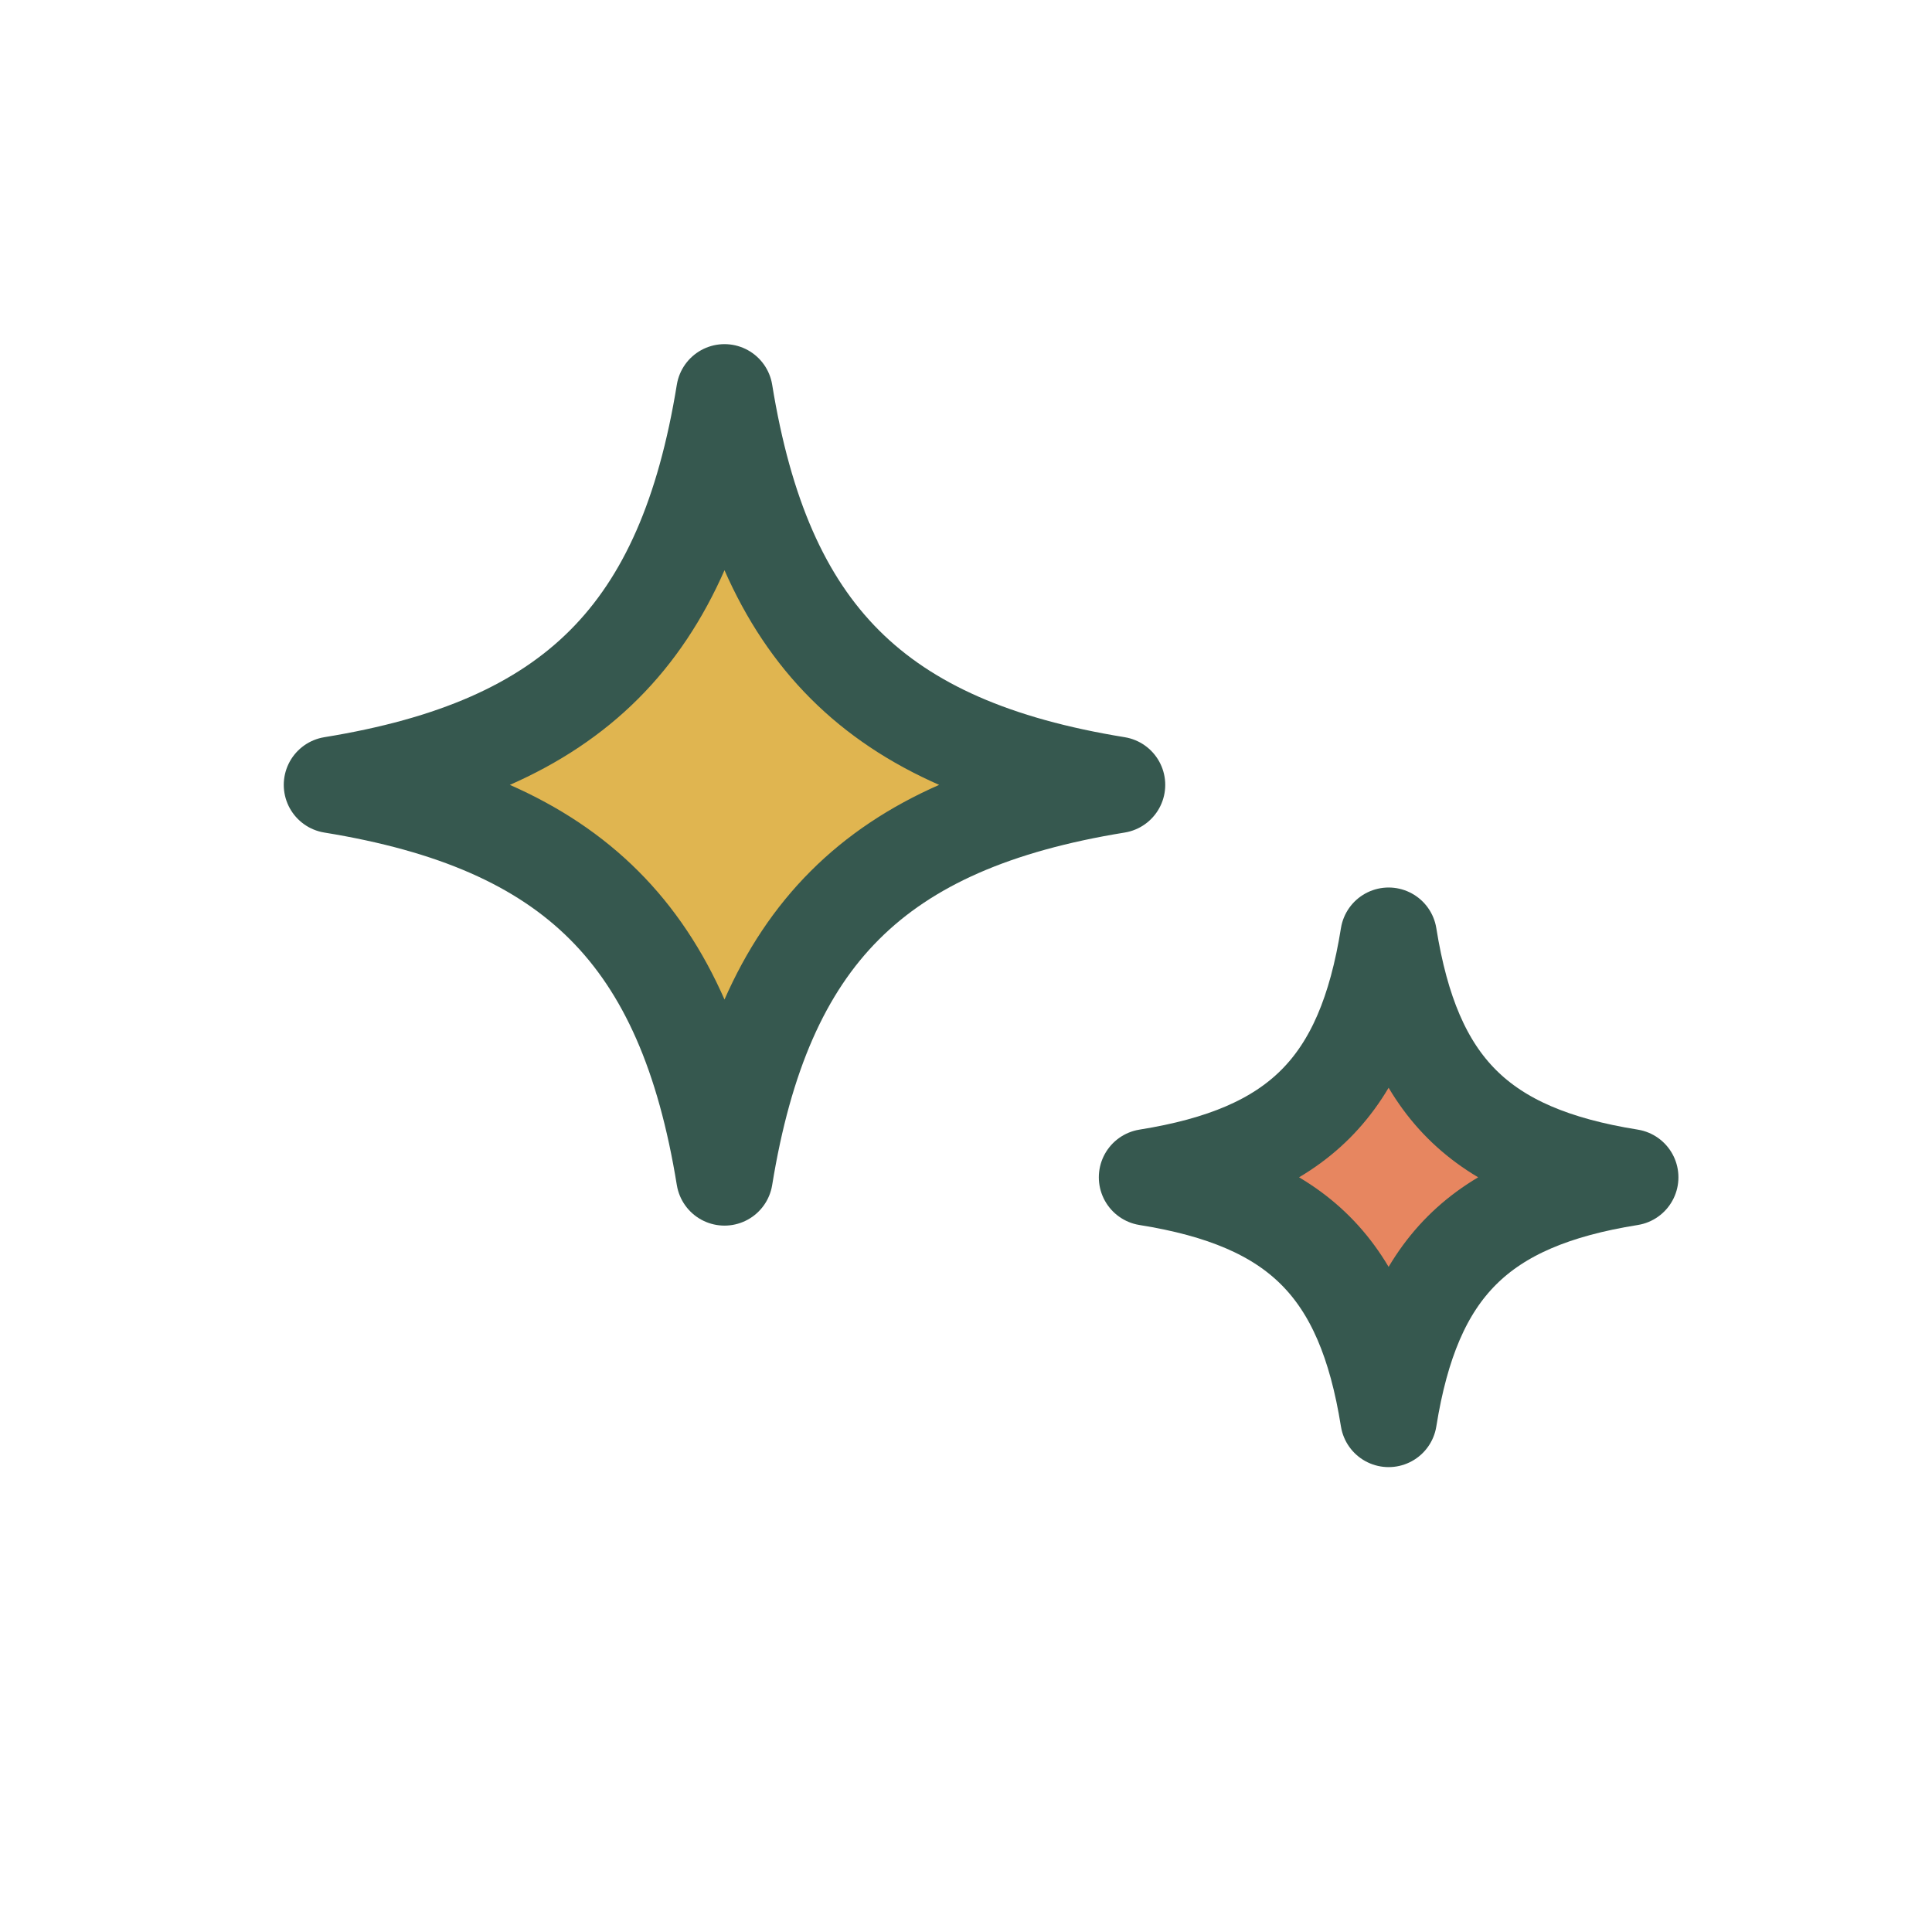
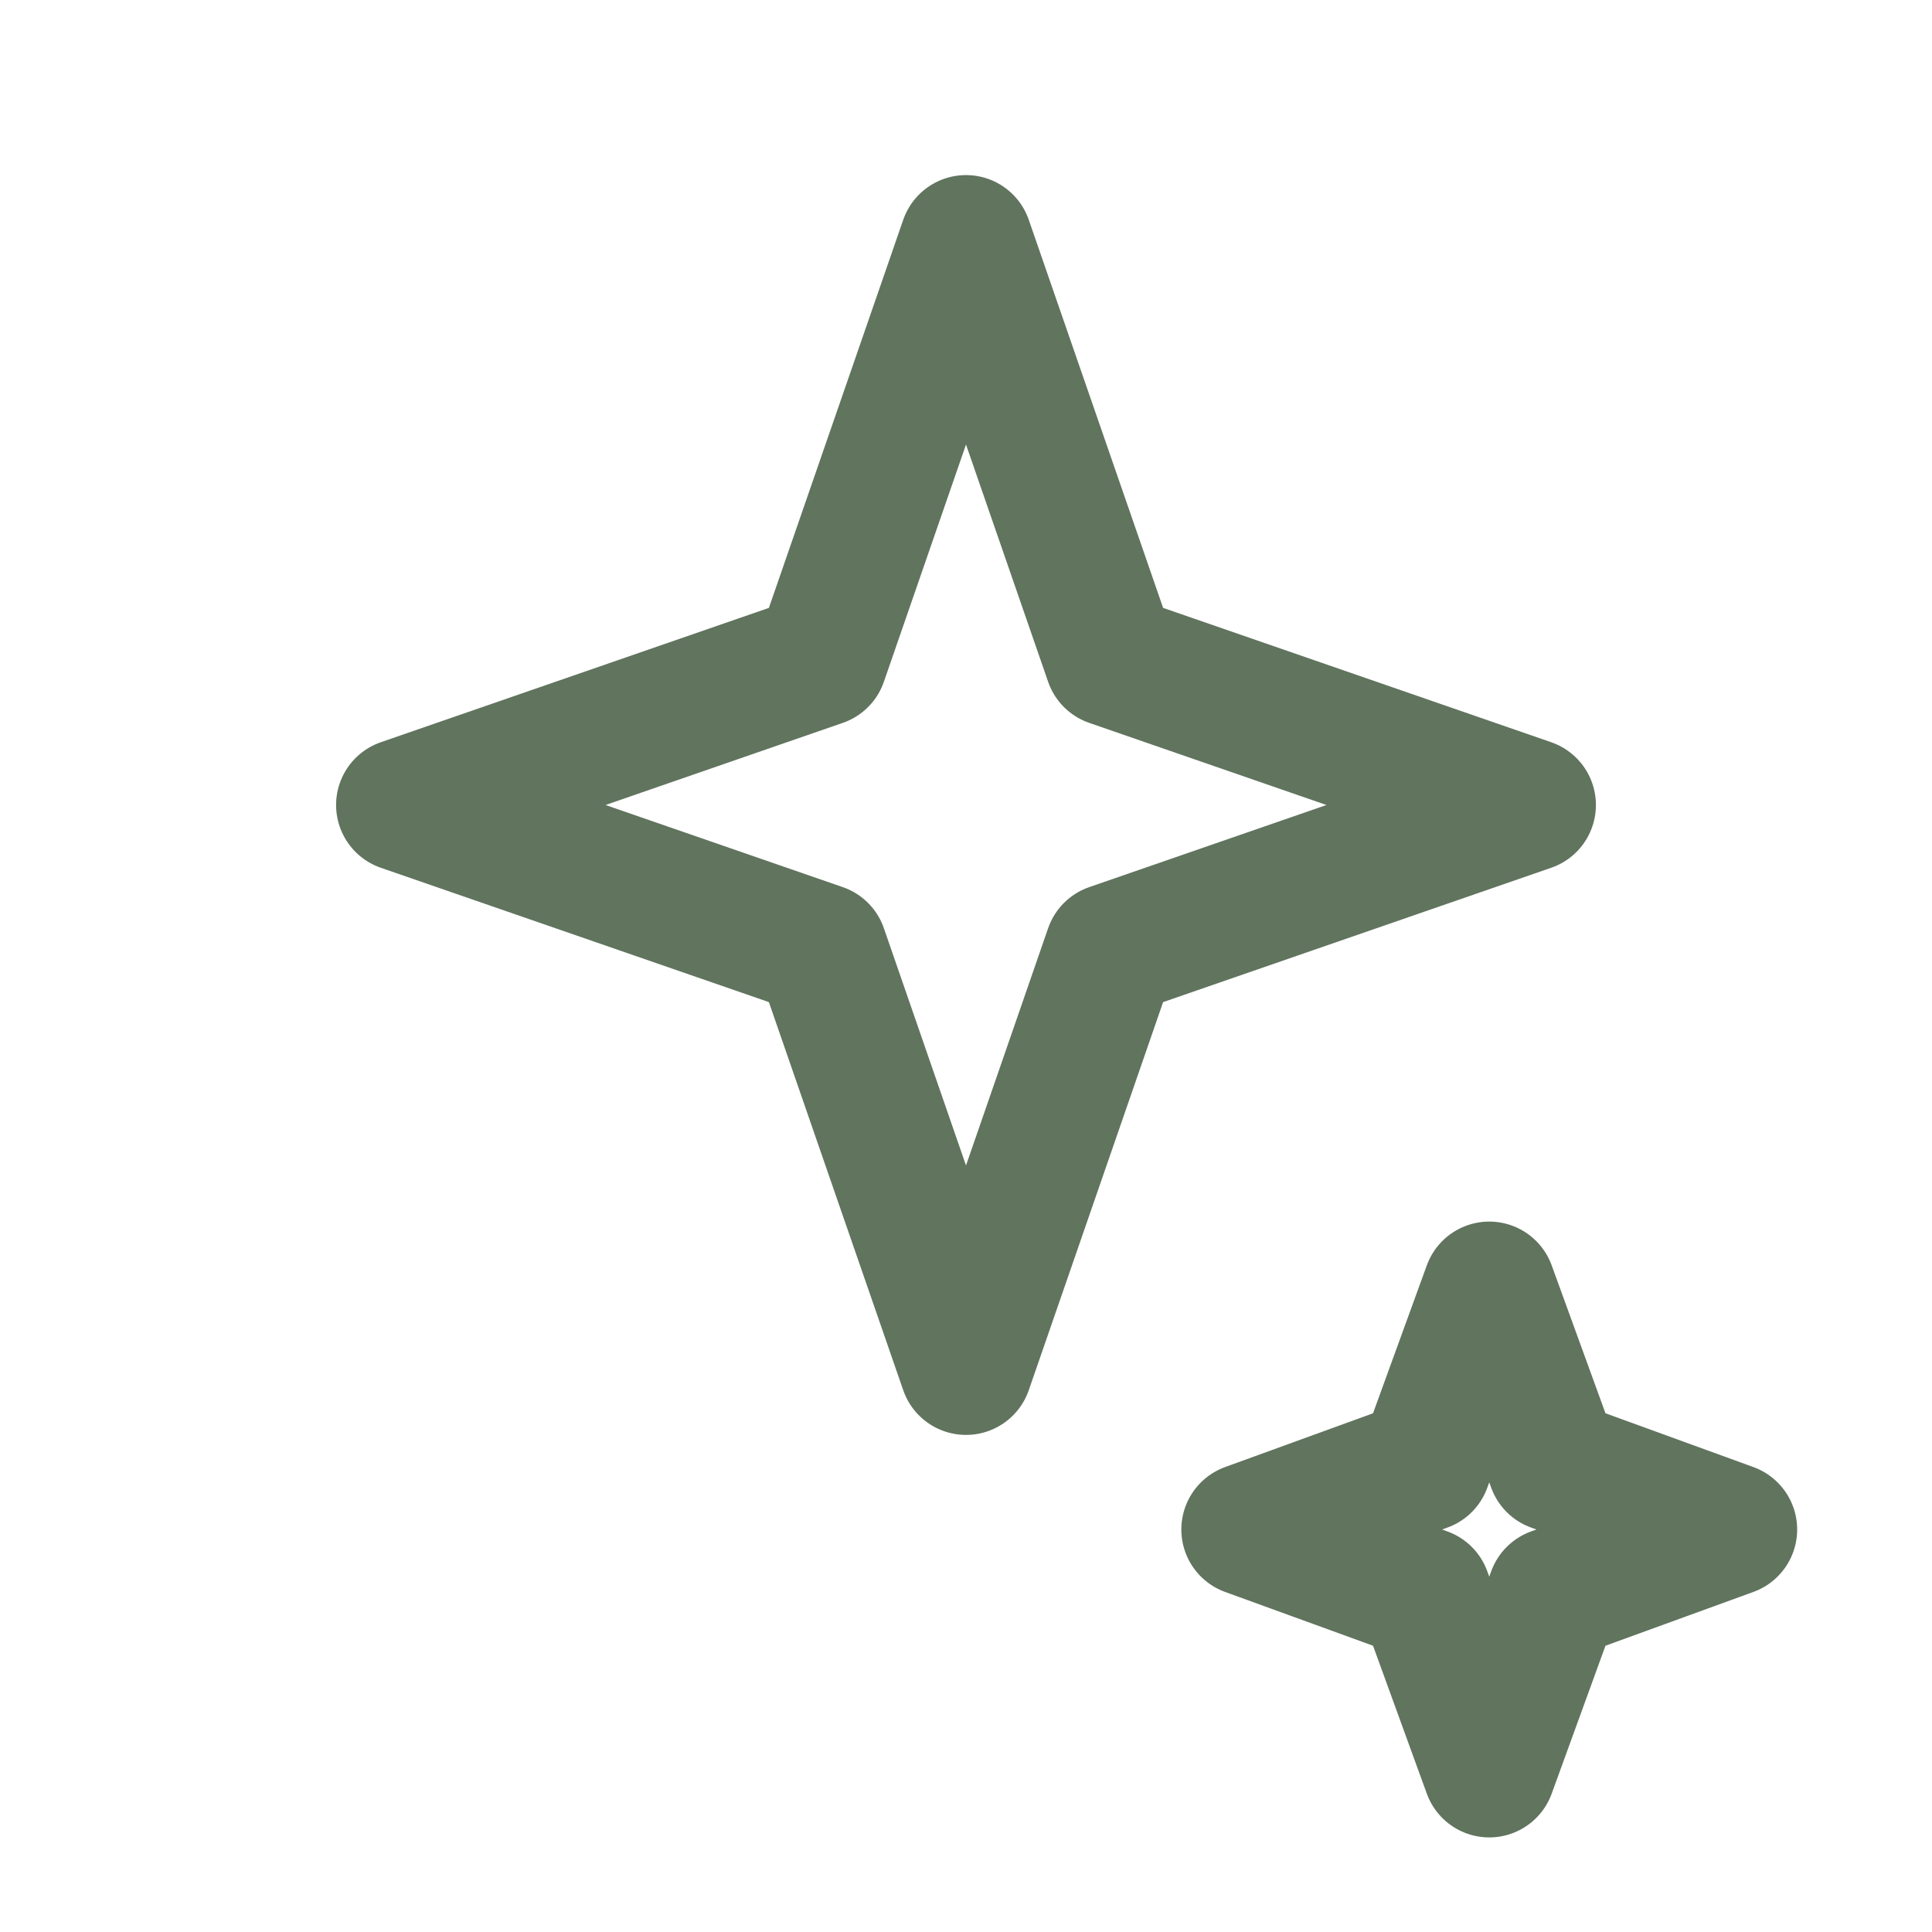
- <svg xmlns="http://www.w3.org/2000/svg" viewBox="0 0 64 64" fill="none" stroke="#36584f" stroke-width="3.2" stroke-linecap="round" stroke-linejoin="round">
-   <path d="M24 13c1.3 8 5 11.7 13 13-8 1.3-11.7 5-13 13-1.3-8-5-11.7-13-13 8-1.3 11.7-5 13-13Z" fill="#e0b550" />
-   <path d="M46 31c.8 5 3 7.2 8 8-5 .8-7.2 3-8 8-.8-5-3-7.2-8-8 5-.8 7.2-3 8-8Z" fill="#e78660" />
+ <svg xmlns="http://www.w3.org/2000/svg" viewBox="0 0 24 24" fill="none" stroke="#60745e" stroke-width="1.65" stroke-linecap="round" stroke-linejoin="round">
+   <path d="m12 3 1.8 5.2L19 10l-5.2 1.8L12 17l-1.8-5.2L5 10l5.2-1.8L12 3z" />
+   <path d="m18.5 16 .8 2.2 2.2.8-2.2.8-.8 2.2-.8-2.2-2.2-.8 2.2-.8.8-2.2z" />
</svg>
